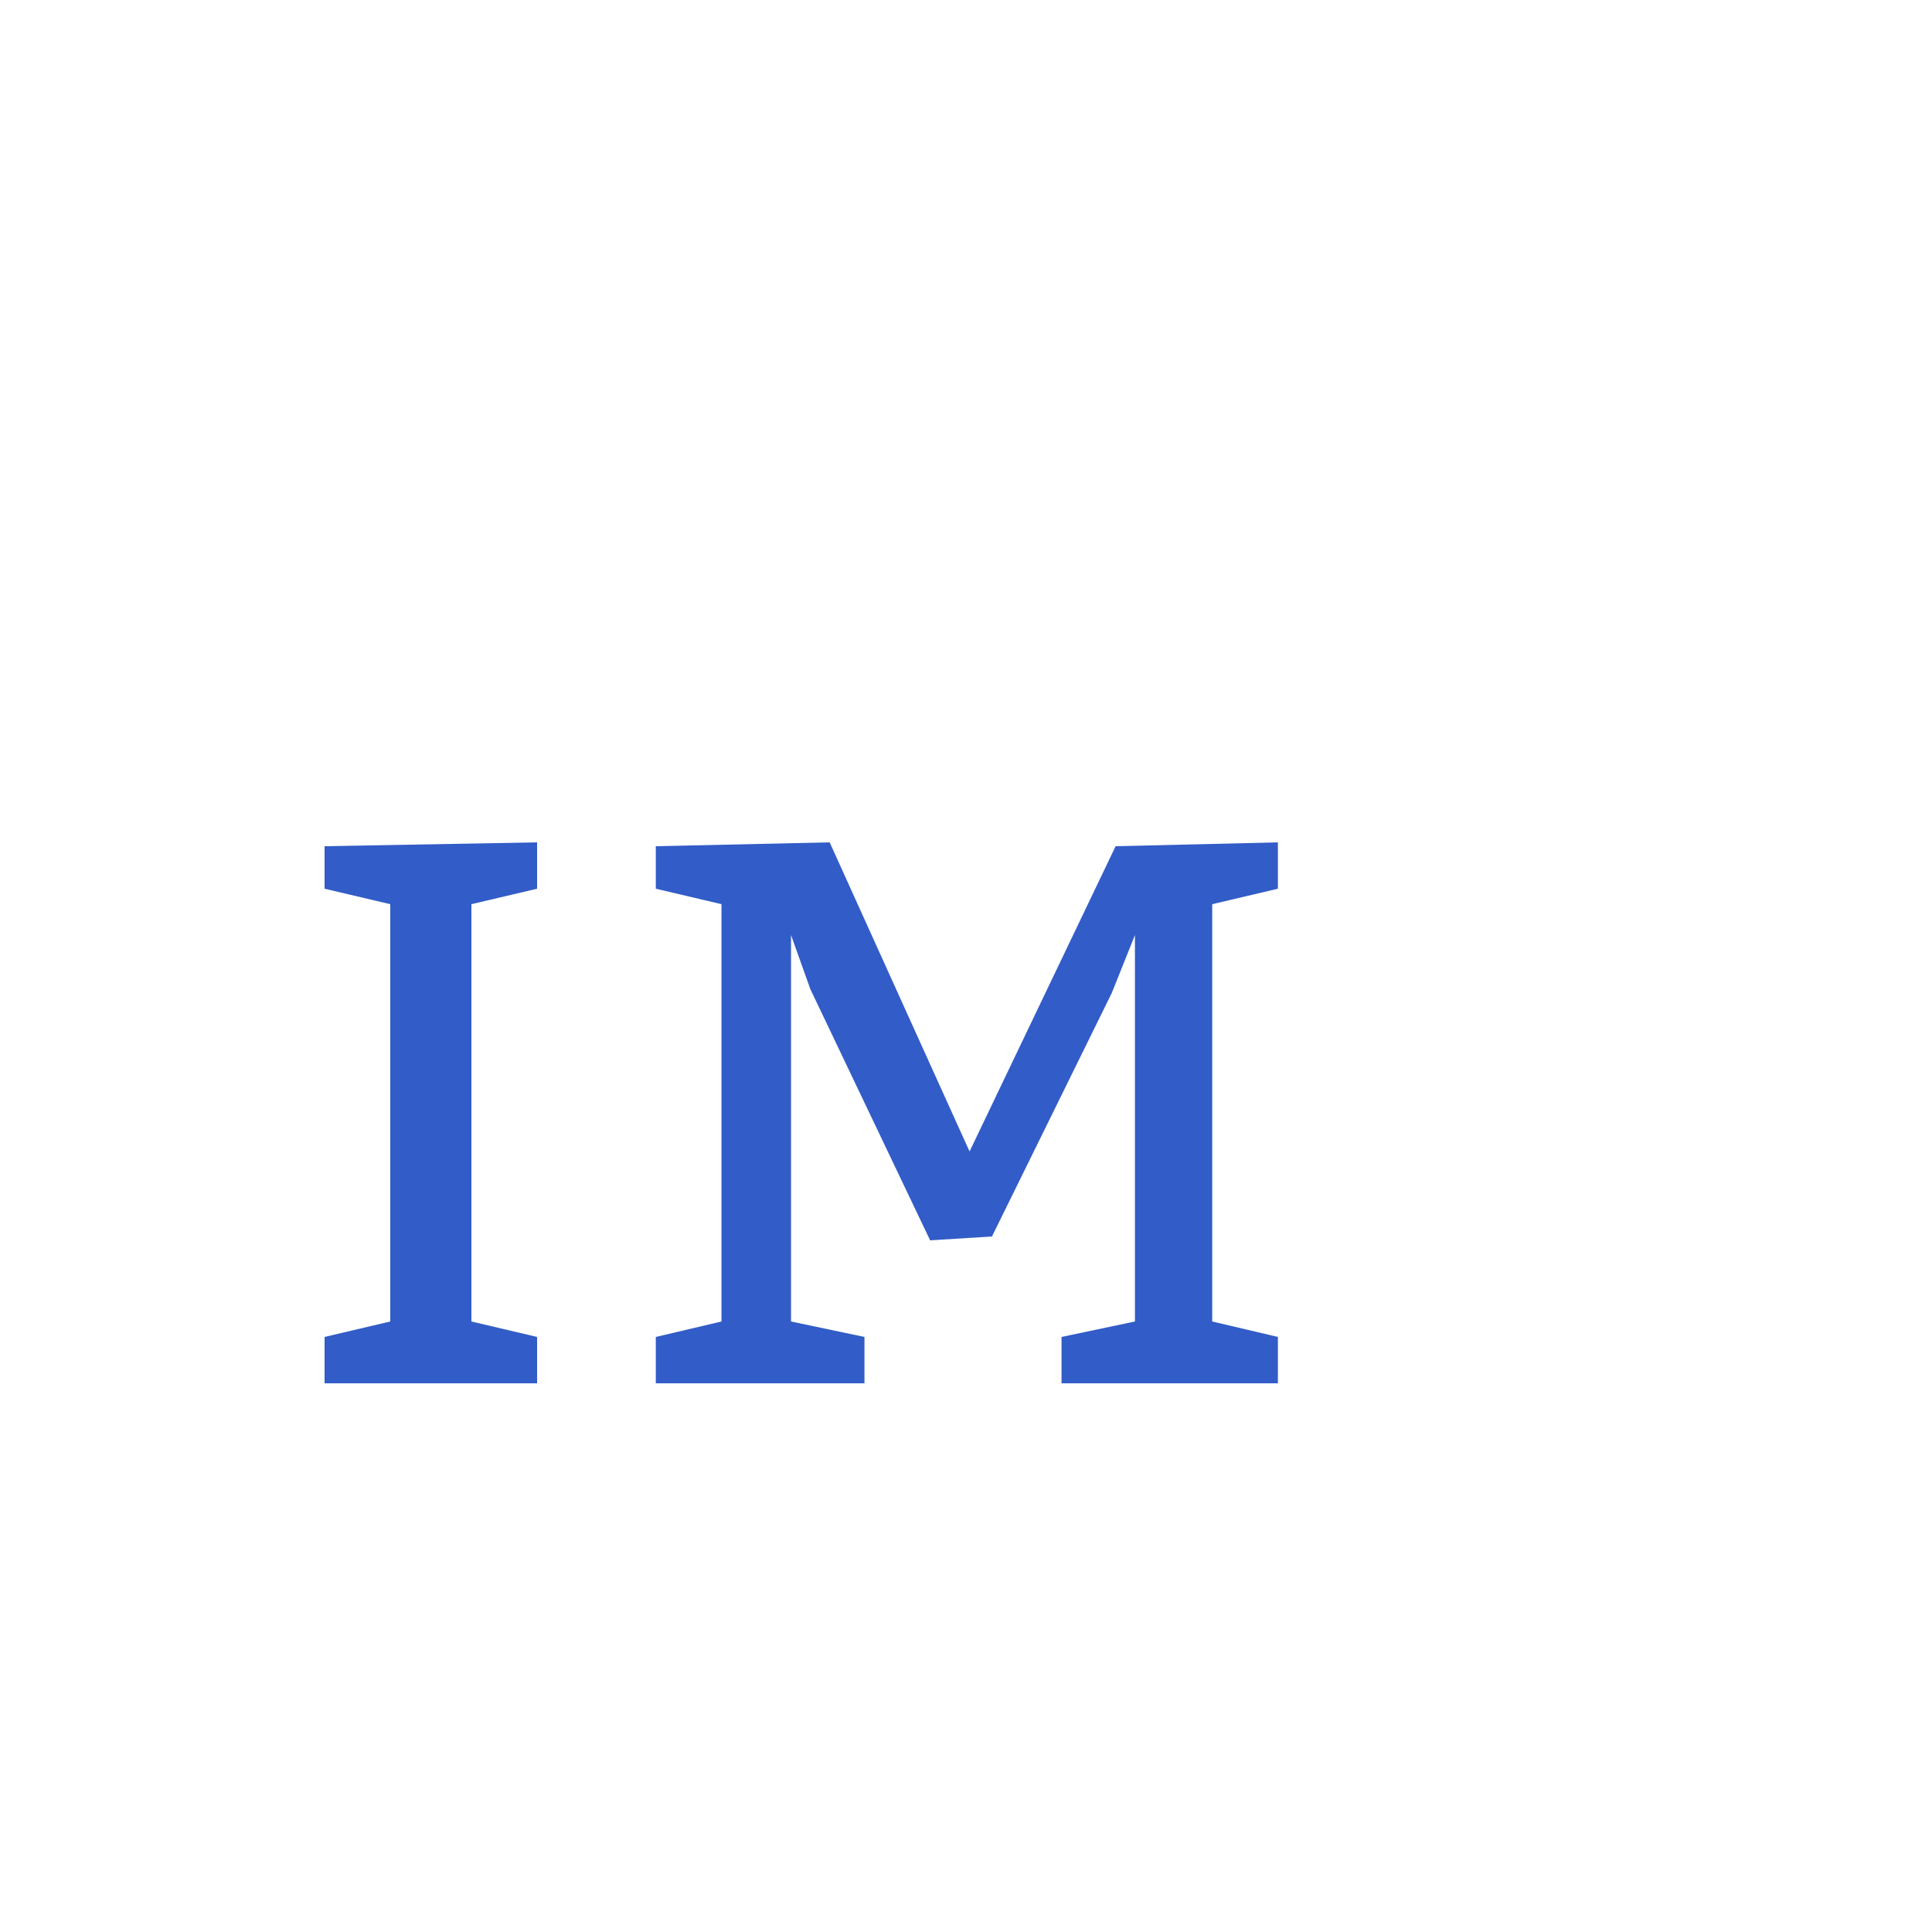
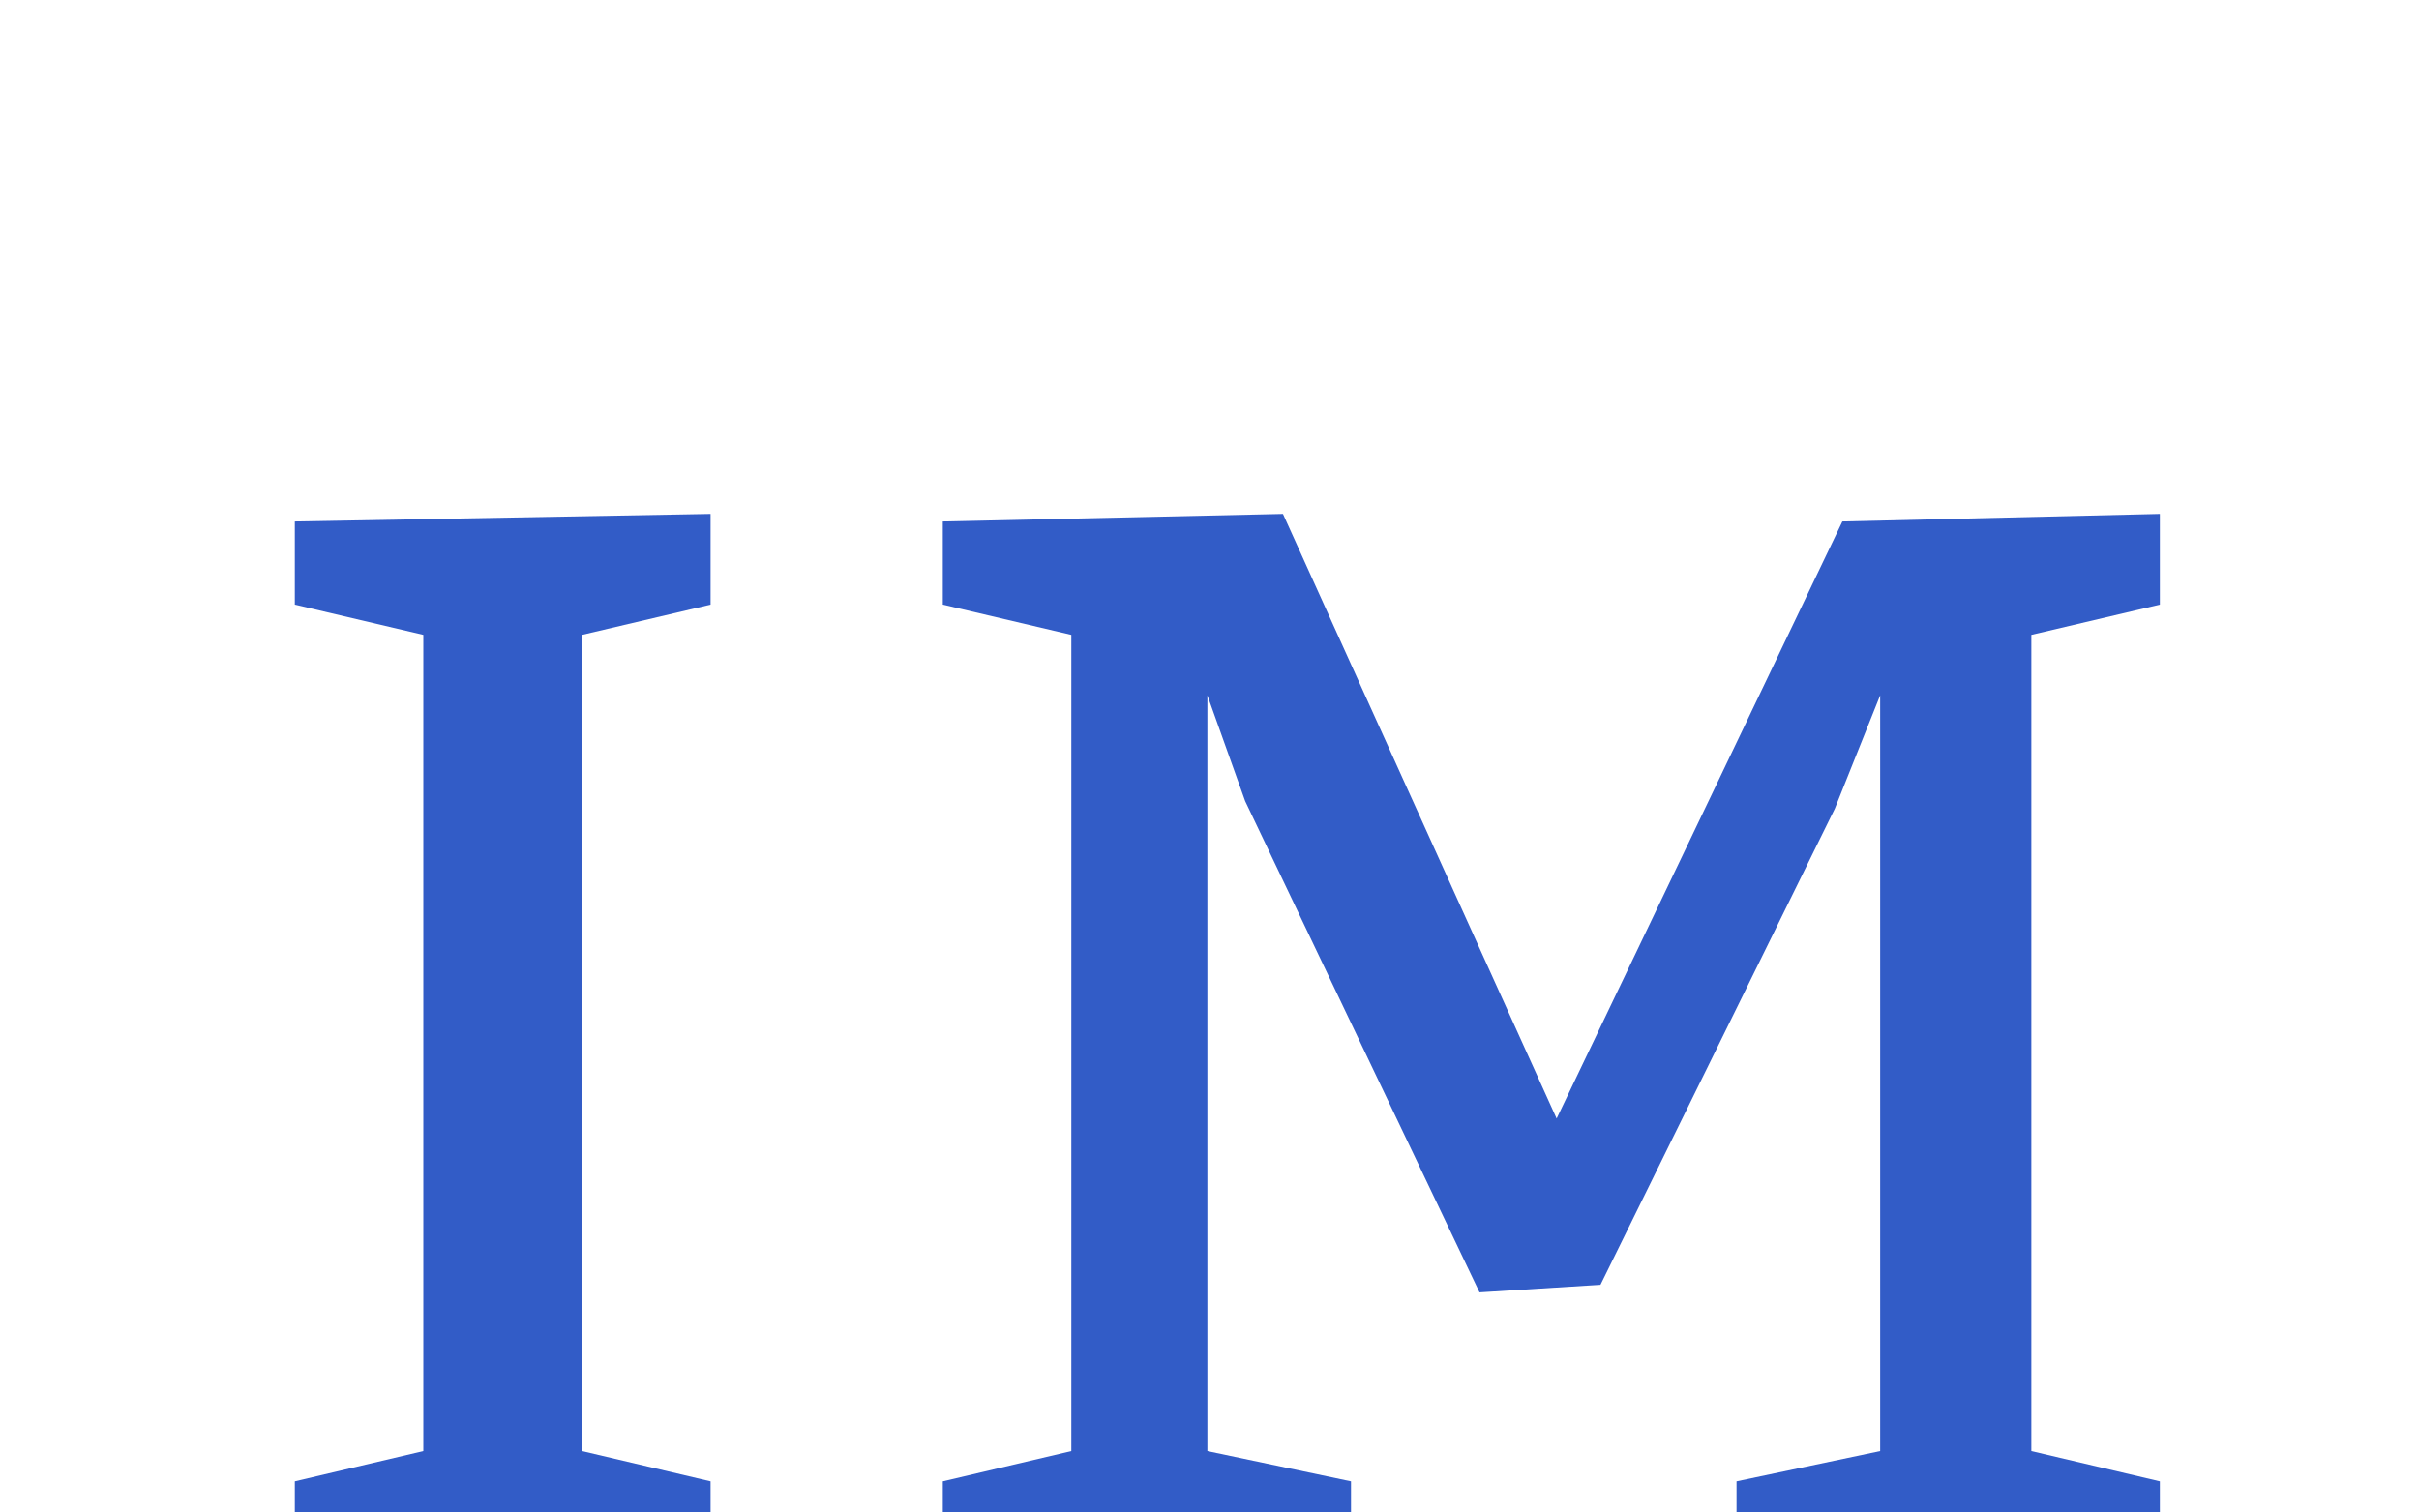
- <svg xmlns="http://www.w3.org/2000/svg" version="1.1" width="100" height="100" style="">
-   <path fill="#325cc7" d="M16.8,71.6l0-2.4l3.4-0.8l0-21.6l-3.4-0.8l0-2.2l11-0.2l0,2.4l-3.4,0.8l0,21.6l3.4,0.8l0,2.4l-11,0z M58.744,68.4l0-20l-1.2,3l-6.2,12.6l-3.2,0.2l-6.2-13l-1-2.8l0,20l3.8,0.8l0,2.4l-10.8,0l0-2.4l3.4-0.8l0-21.6l-3.4-0.8l0-2.2l9-0.2l7.24,16l7.56-15.8l8.4-0.2l0,2.4l-3.4,0.8l0,21.6l3.4,0.8l0,2.4l-11.2,0l0-2.4z" />
+ <svg xmlns="http://www.w3.org/2000/svg" version="1.1" width="160" height="100" style="">
+   <path fill="#325cc7" d="M19.5,104l0-6l8.5-2l0-54l-8.5-2l0-5.5l27.5-0.5l0,6l-8.5,2l0,54l8.5,2l0,6l-27.5,0z M124.36,96l0-50l-3,7.5l-15.5,31.5l-8,0.5l-15.5-32.5l-2.5-7l0,50l9.5,2l0,6l-27,0l0-6l8.5-2l0-54l-8.5-2l0-5.5l22.5-0.5l18.1,40l18.9-39.5l21-0.5l0,6l-8.5,2l0,54l8.5,2l0,6l-28,0l0-6z" />
  <path fill="#" d="" />
</svg>
